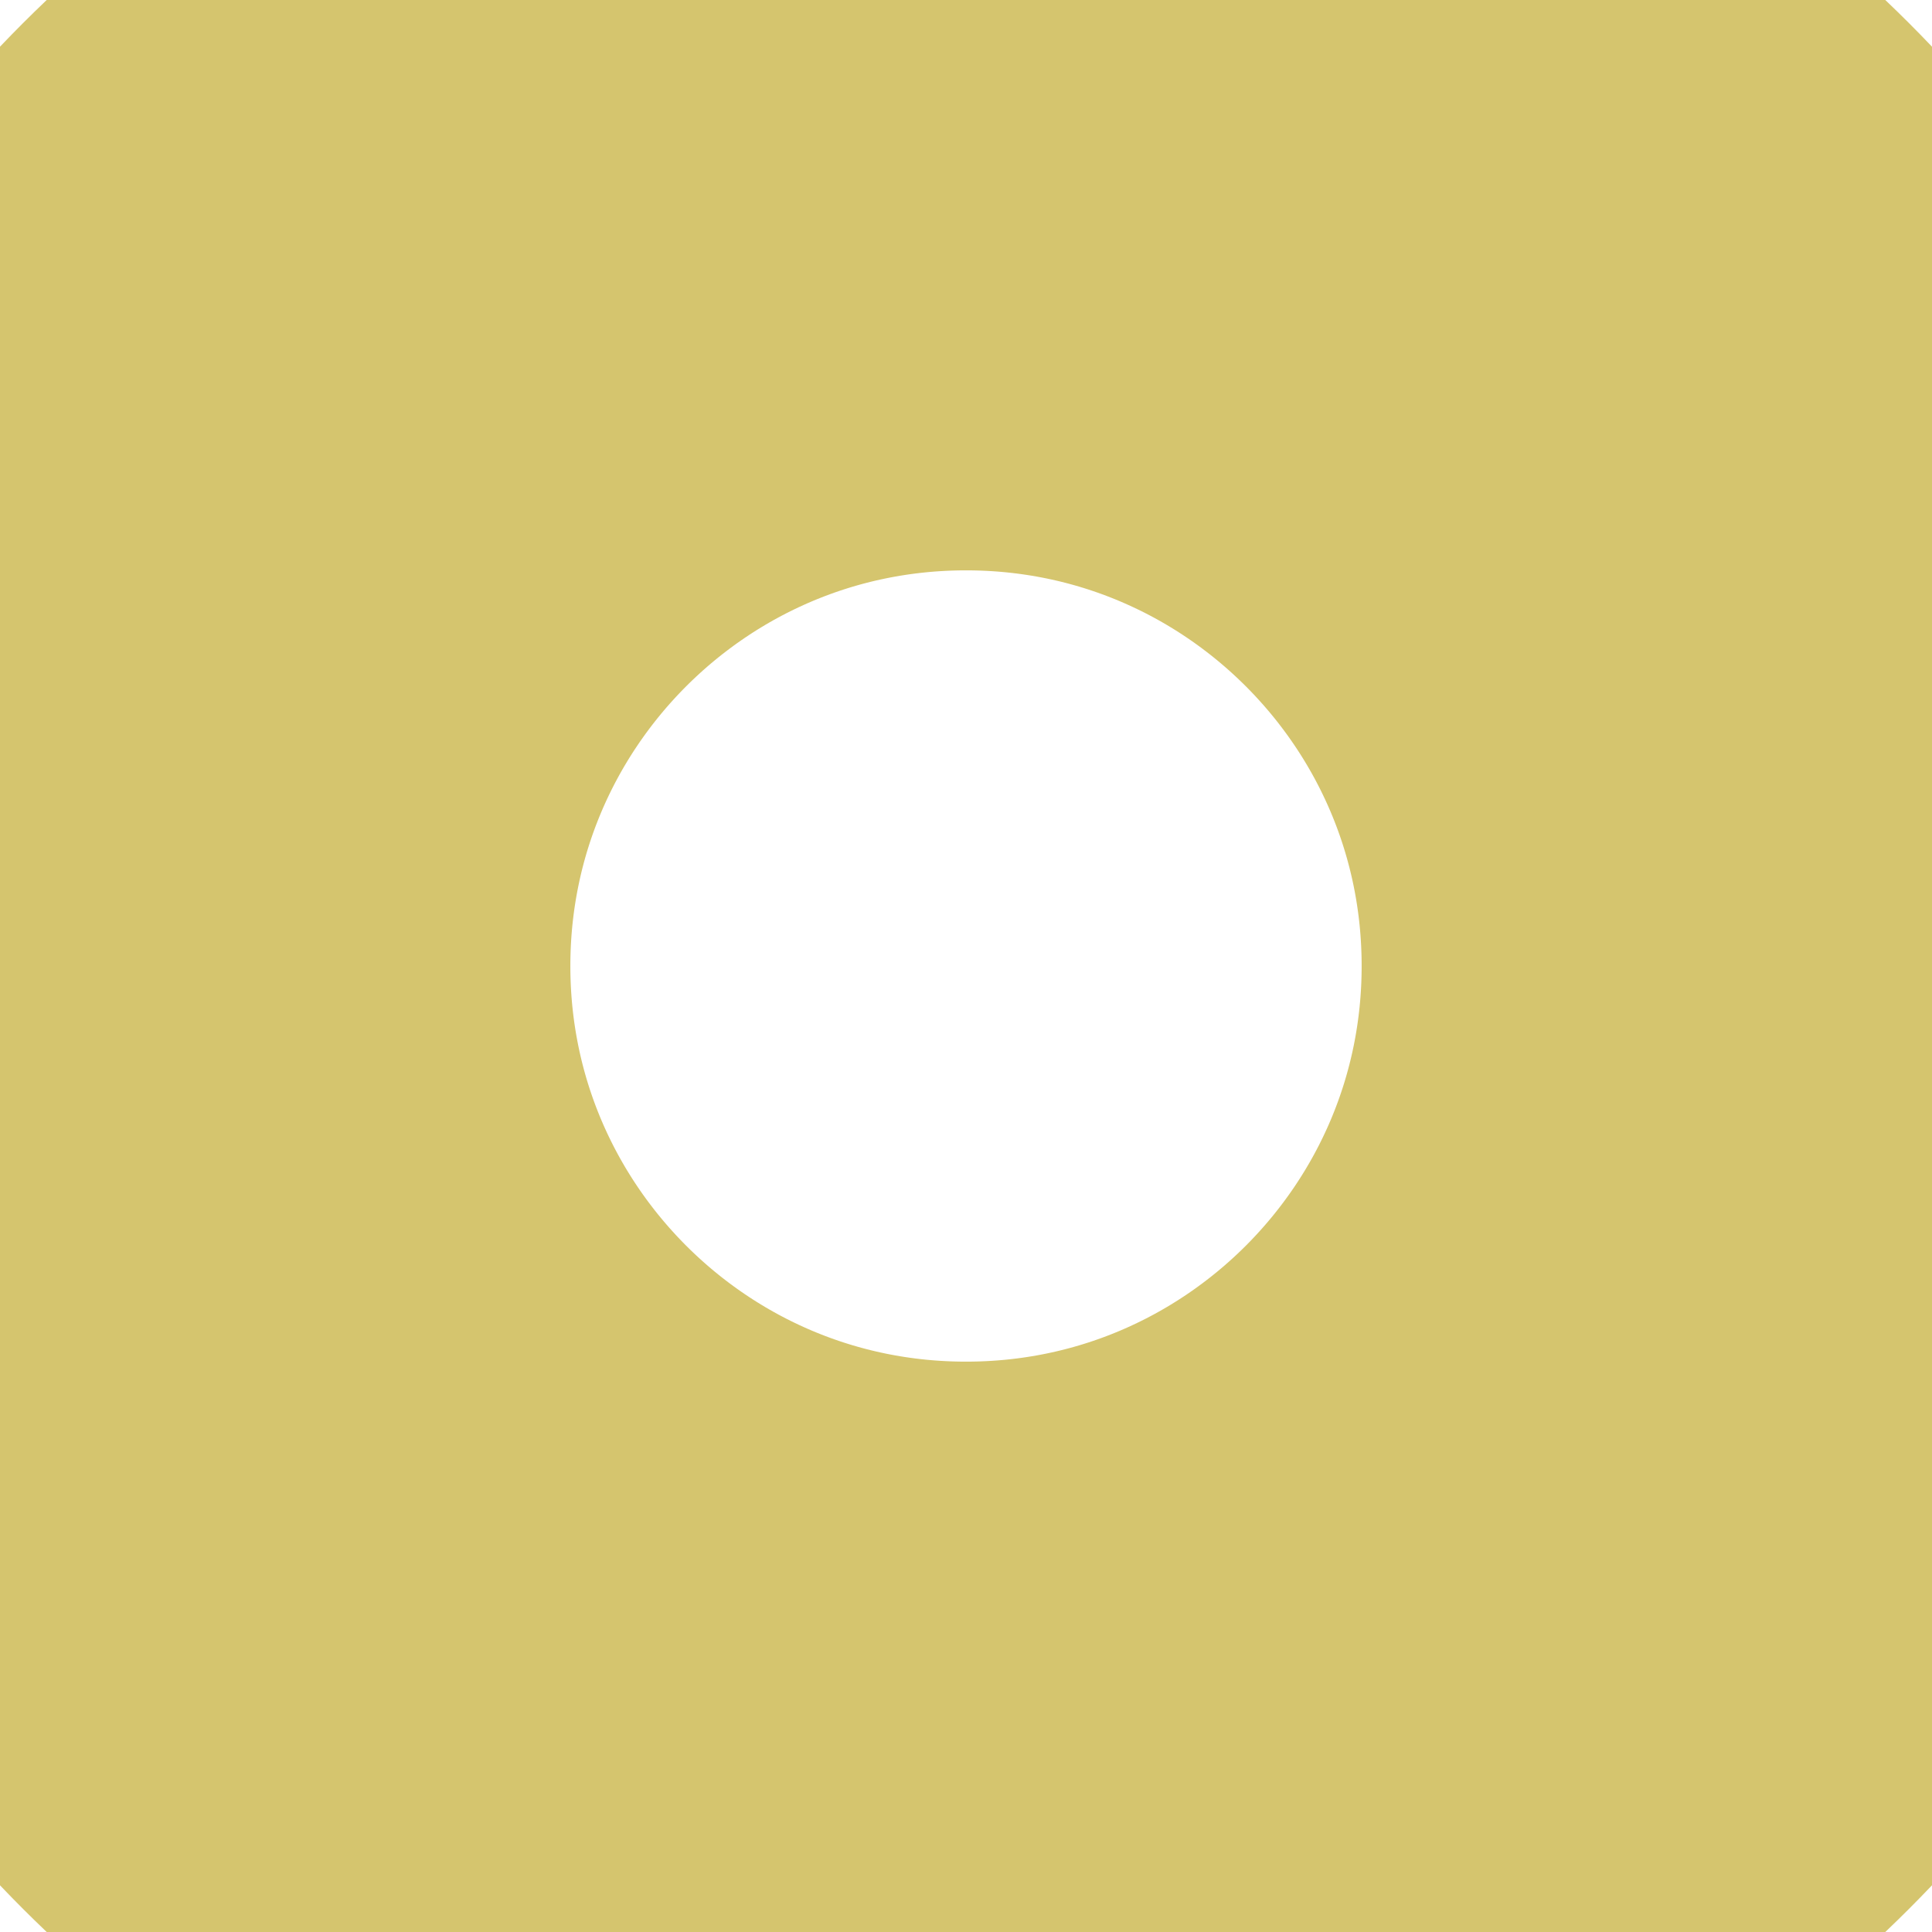
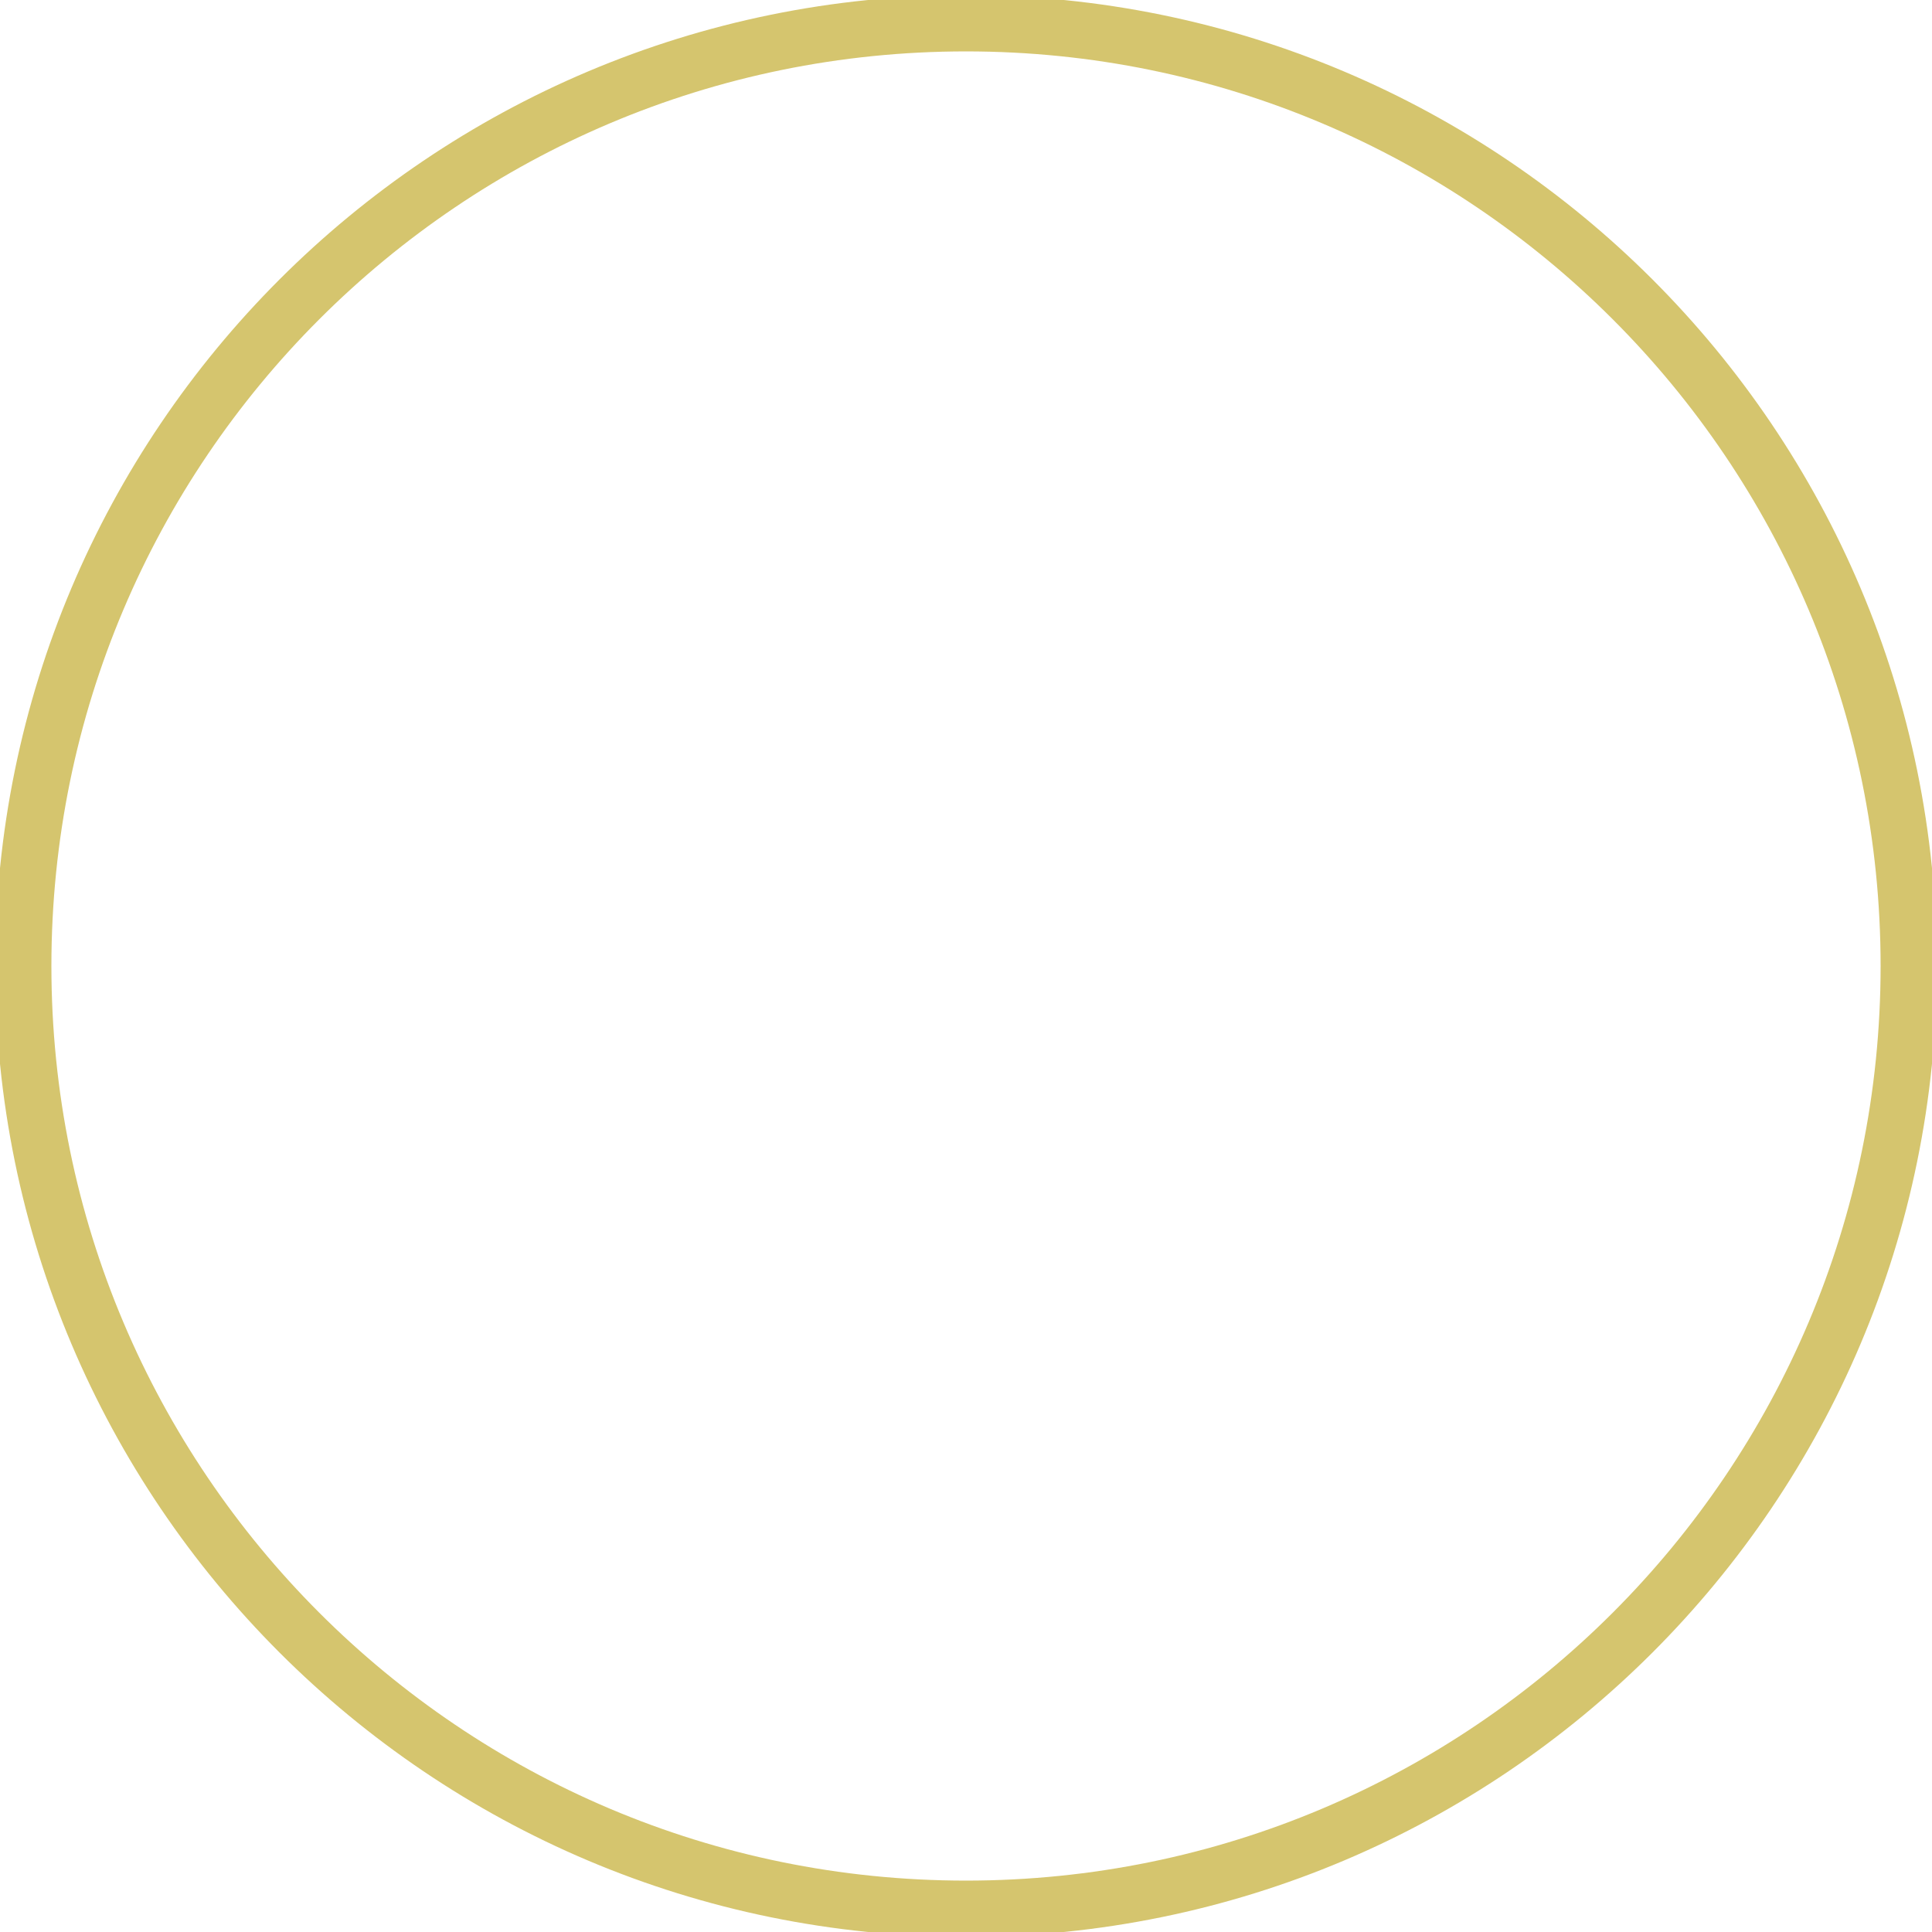
- <svg xmlns="http://www.w3.org/2000/svg" viewBox="-51.5 -51.5 103 103">
-   <circle id="unsupported-resource-outline" cx="0" cy="0" r="46.093" fill="none" stroke="#d5c56e" stroke-width="50" vector-effect="non-scaling-stroke" />
+ <svg xmlns="http://www.w3.org/2000/svg" viewBox="-51.5 -51.5 103 103" version="1.1" id="svg1">
+   <defs id="defs1" />
+   <circle id="unsupported-resource-outline" cx="0" cy="0" r="50.26" fill="none" stroke="#d5c56e" stroke-width="50" vector-effect="non-scaling-stroke" style="stroke-width:3;stroke-dasharray:none" />
</svg>
